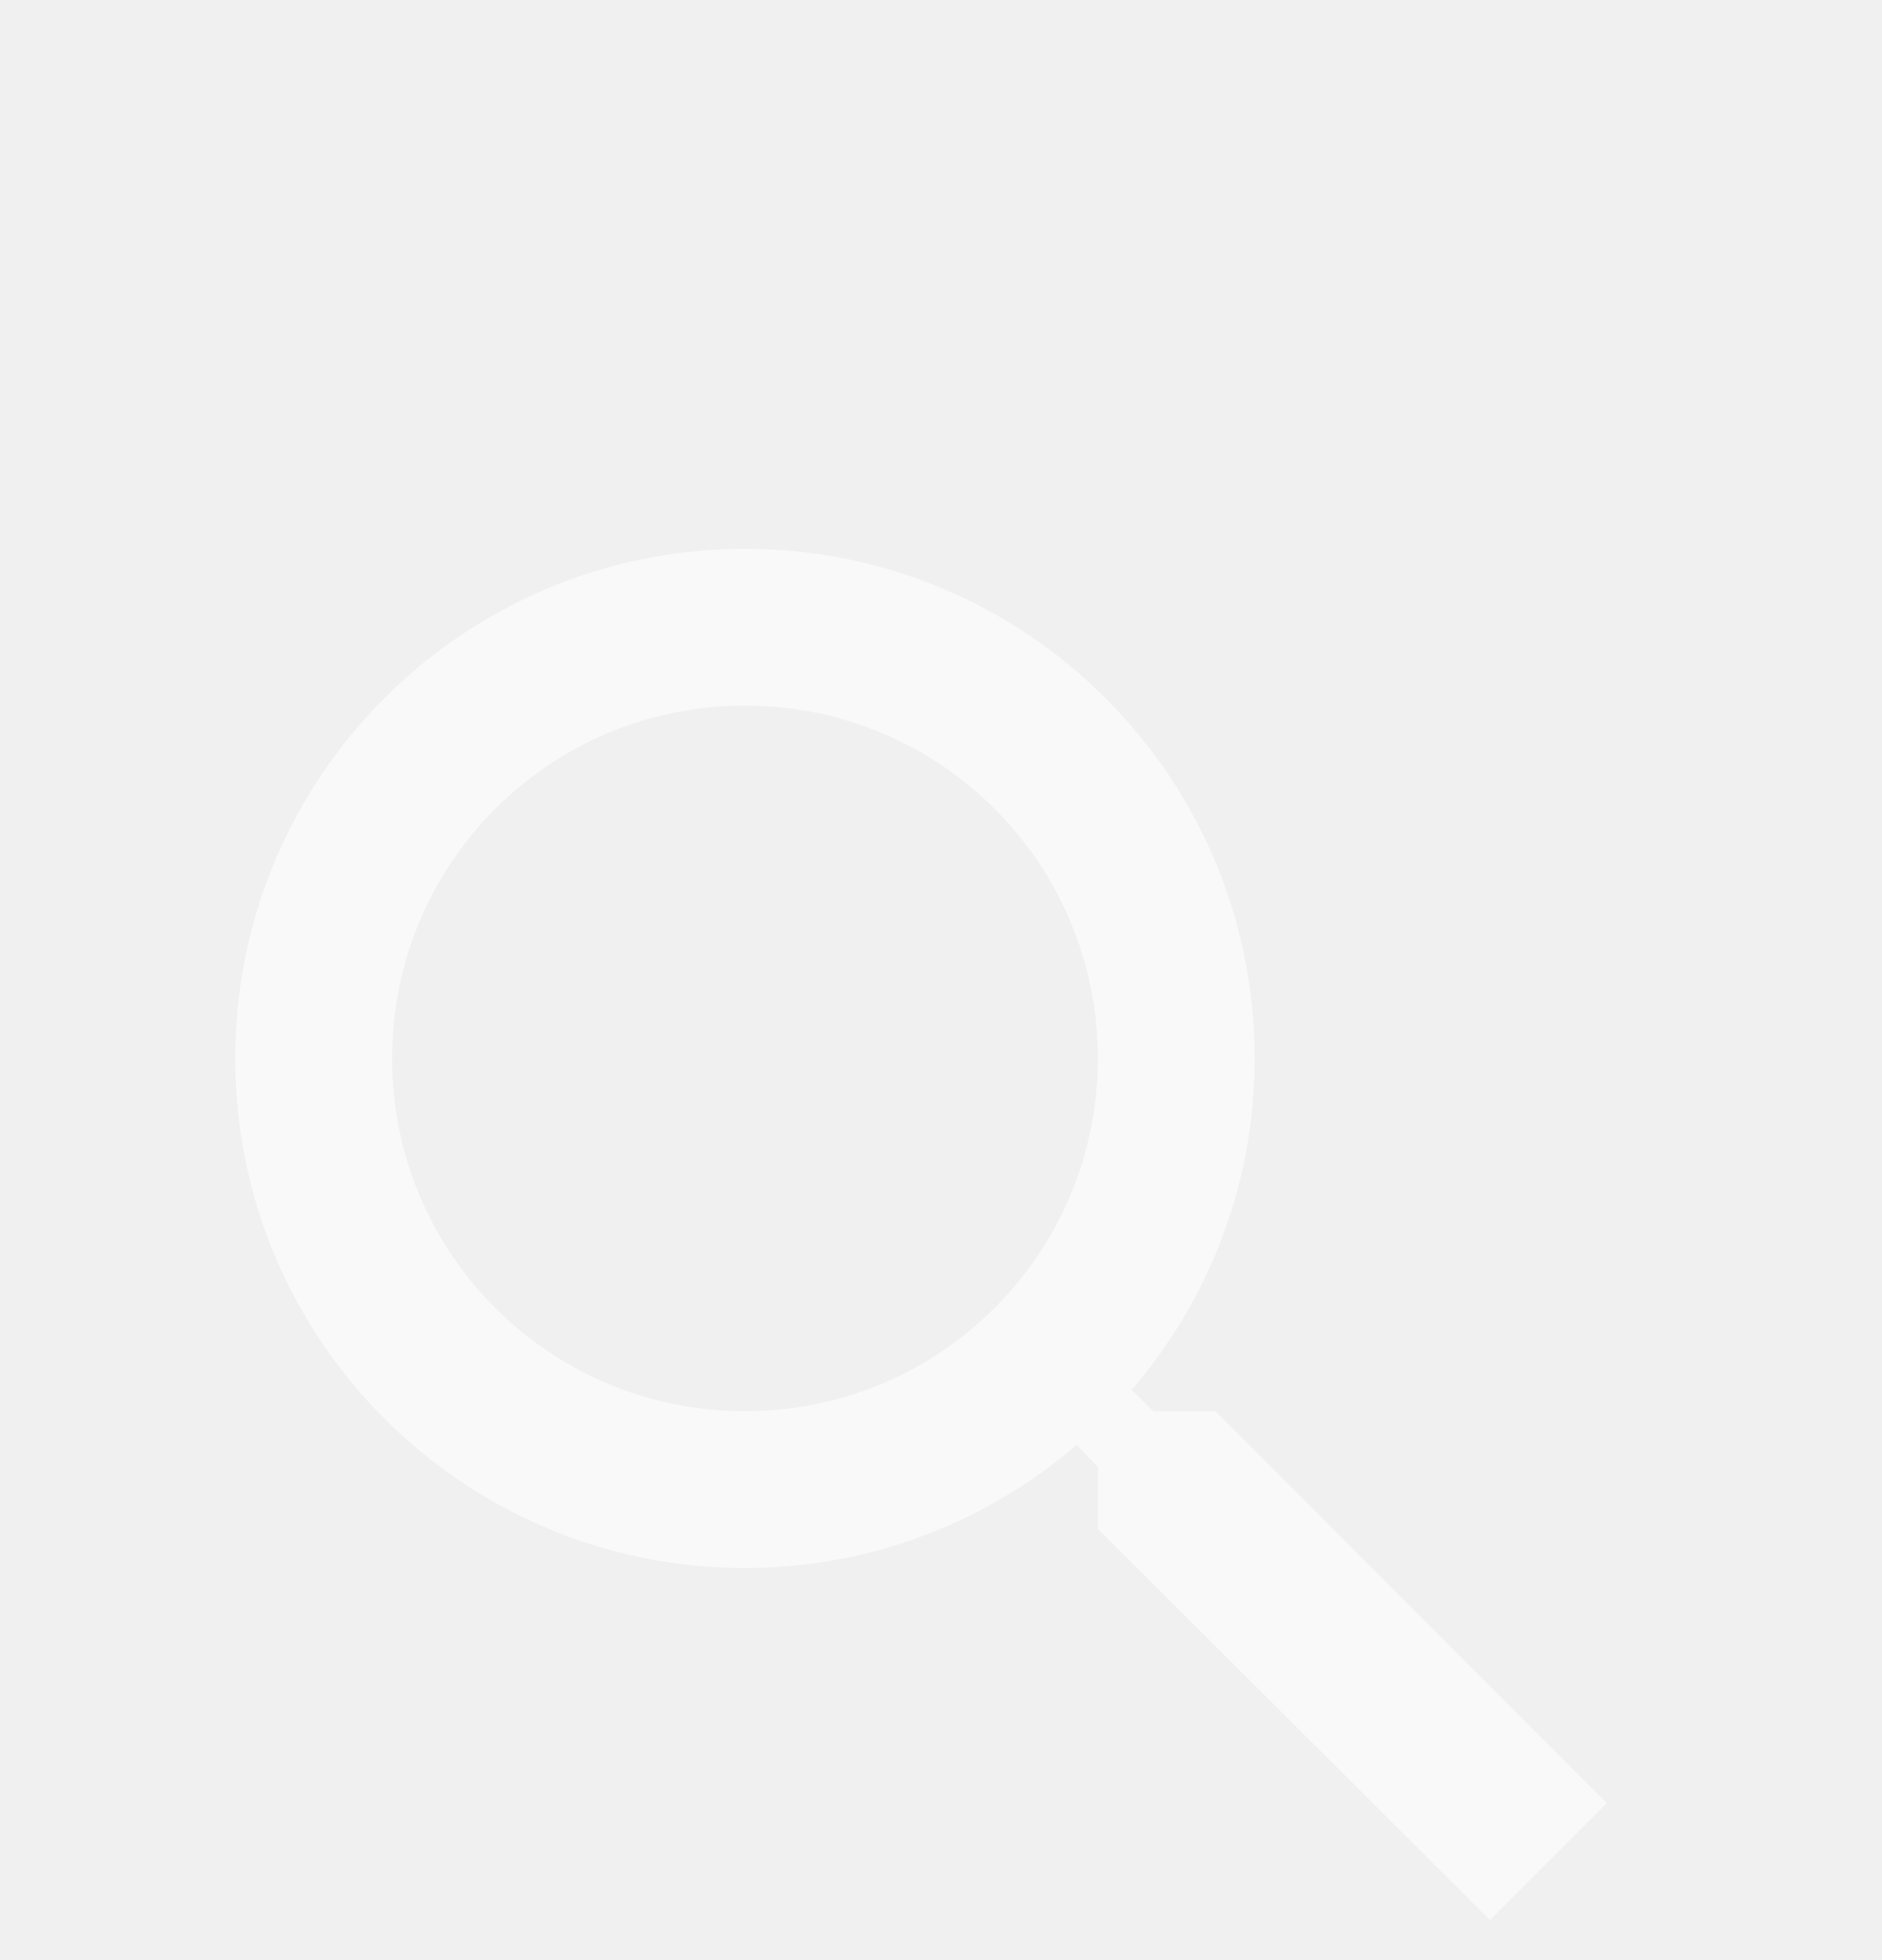
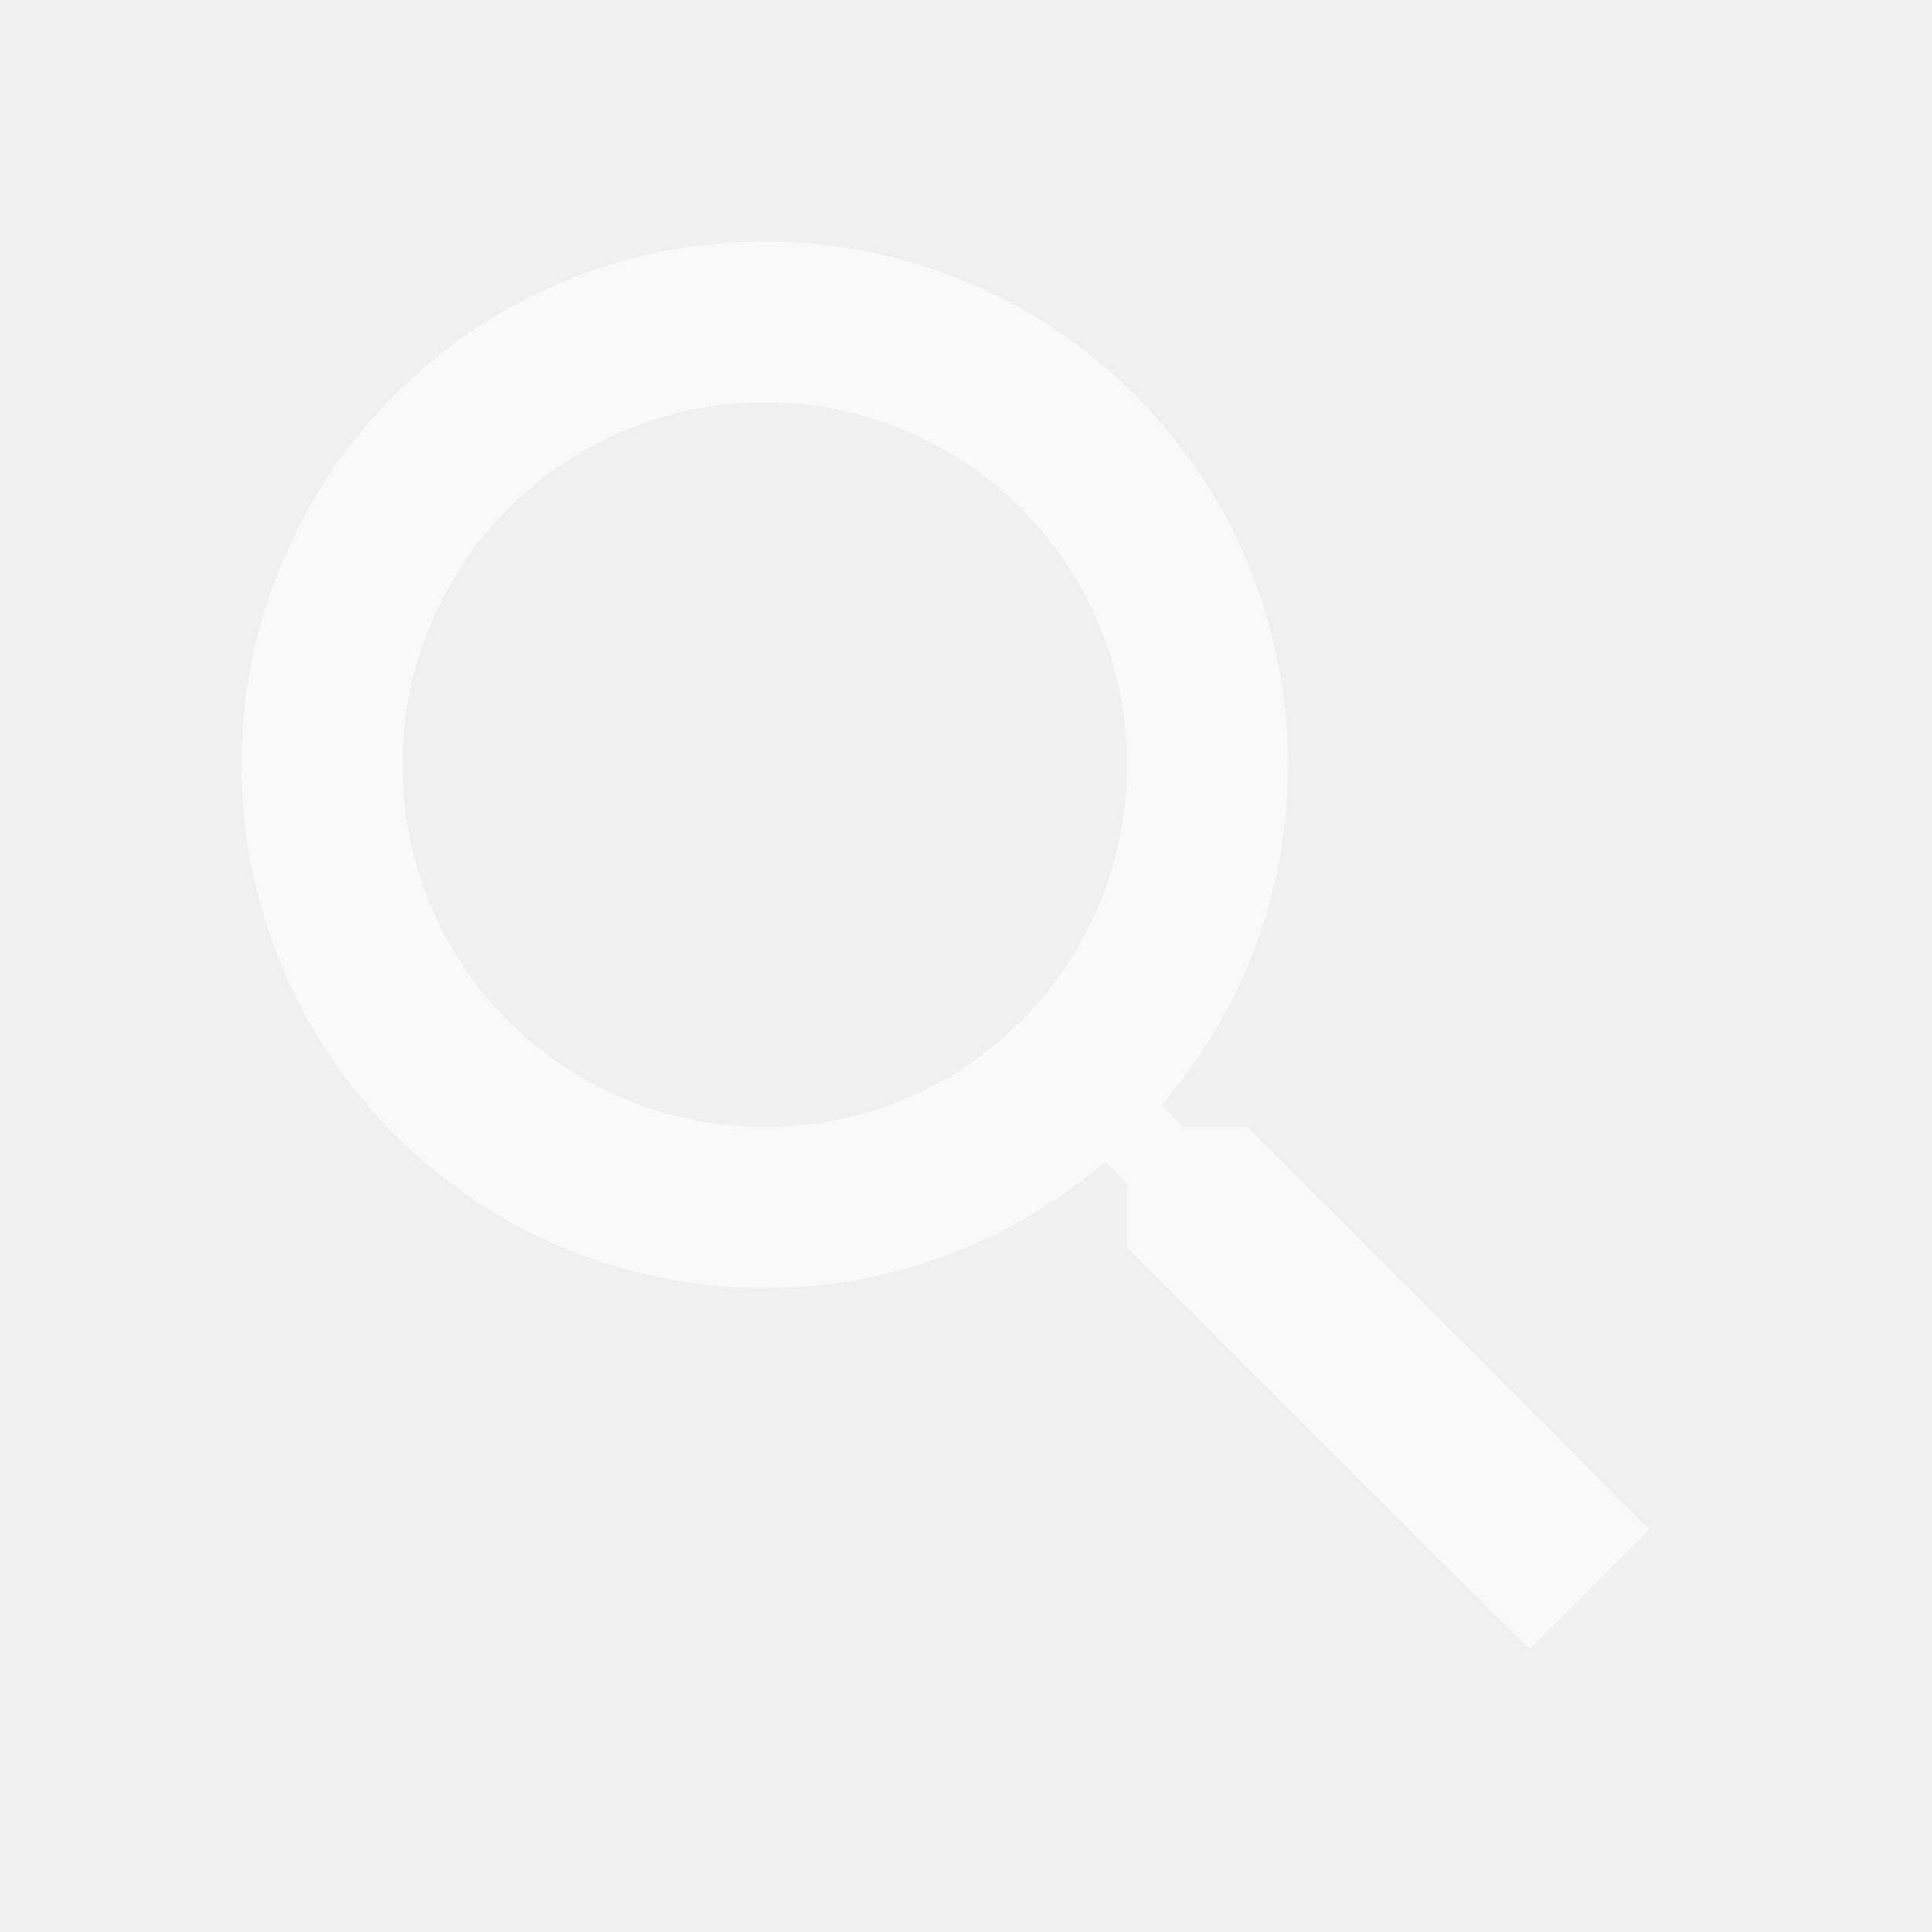
- <svg xmlns="http://www.w3.org/2000/svg" width="24" height="25" viewBox="0 0 24 25" fill="none">
-   <path fill-rule="evenodd" clip-rule="evenodd" d="M15.5 18H14.71L14.43 17.73C15.41 16.59 16 15.11 16 13.5C16 9.91 13.09 7 9.5 7C5.91 7 3 9.91 3 13.5C3 17.09 5.91 20 9.5 20C11.11 20 12.59 19.41 13.73 18.43L14 18.71V19.5L19 24.49L20.49 23L15.5 18ZM9.5 18C7.01 18 5 15.99 5 13.5C5 11.01 7.01 9 9.5 9C11.99 9 14 11.01 14 13.5C14 15.99 11.99 18 9.5 18Z" fill="white" fill-opacity="0.6" />
+ <svg xmlns="http://www.w3.org/2000/svg" width="24" height="24" viewBox="0 0 24 24" fill="none">
+   <path fill-rule="evenodd" clip-rule="evenodd" d="M15.5 14H14.71L14.43 13.73C15.41 12.59 16 11.11 16 9.5C16 5.91 13.09 3 9.5 3C5.91 3 3 5.91 3 9.5C3 13.09 5.91 16 9.5 16C11.11 16 12.59 15.41 13.73 14.43L14 14.71V15.5L19 20.49L20.49 19L15.5 14ZM9.5 14C7.01 14 5 11.99 5 9.5C5 7.01 7.01 5 9.5 5C11.99 5 14 7.01 14 9.5C14 11.99 11.99 14 9.5 14Z" fill="white" fill-opacity="0.6" />
</svg>
